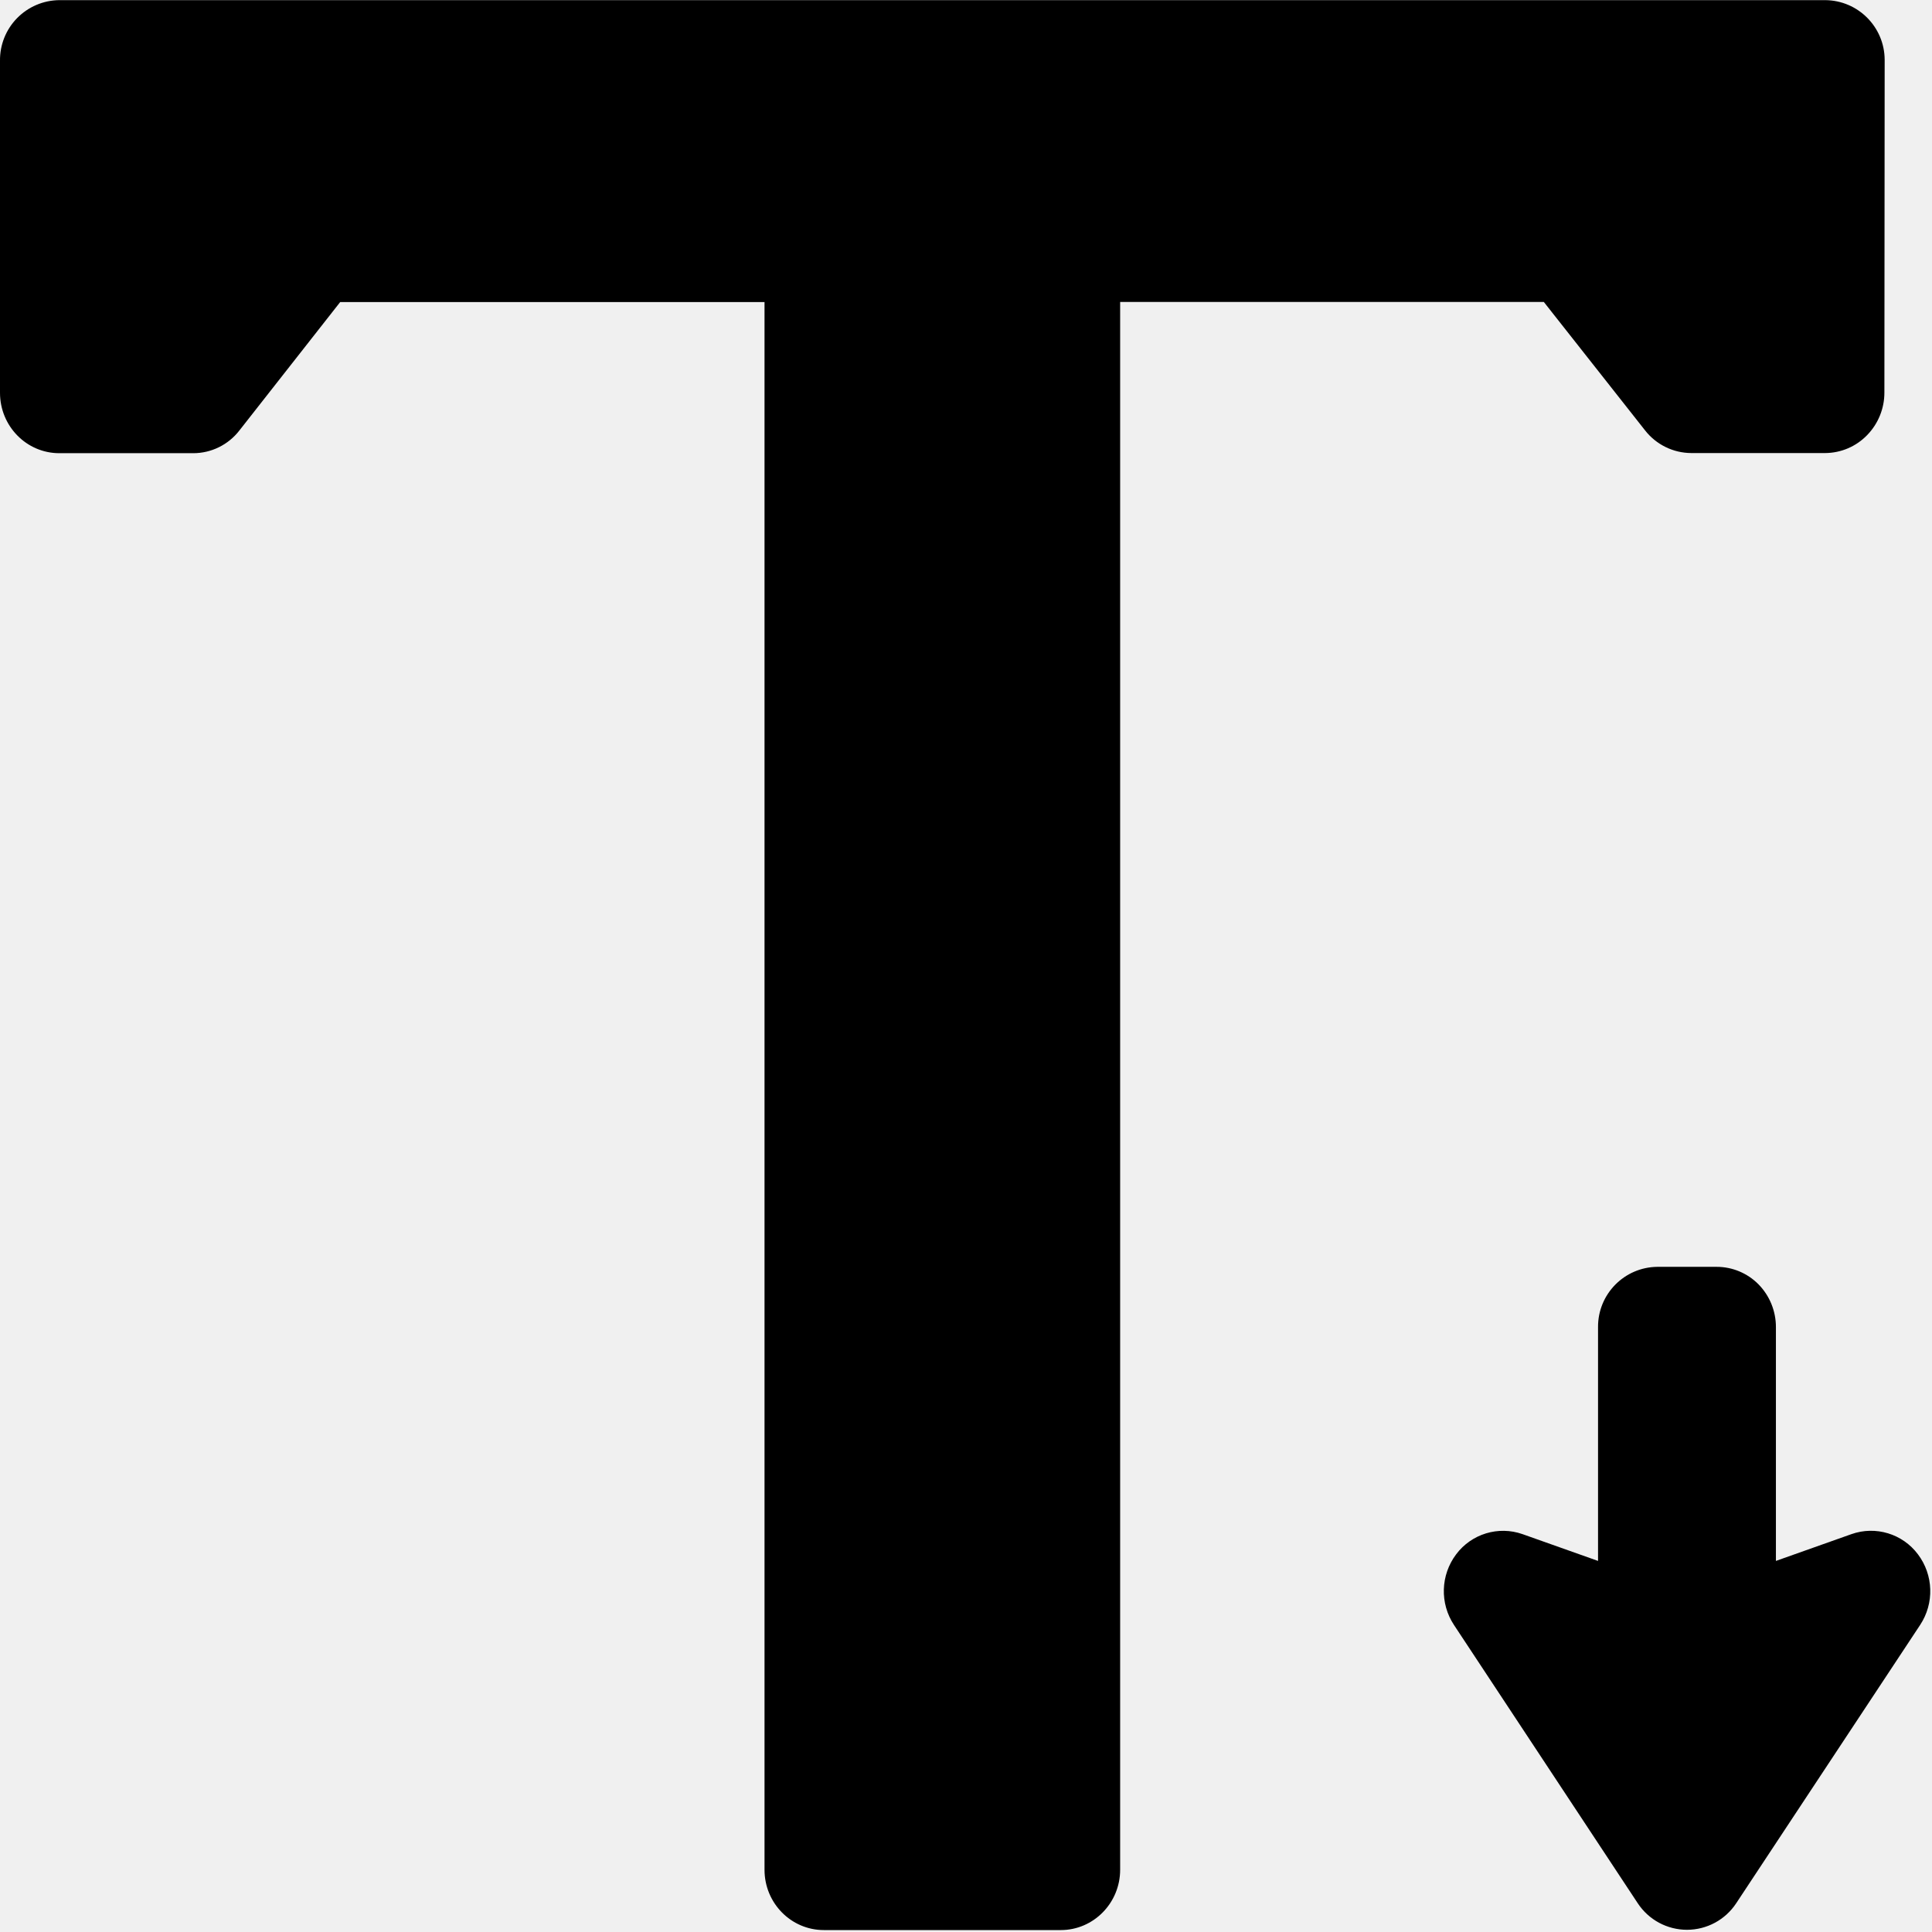
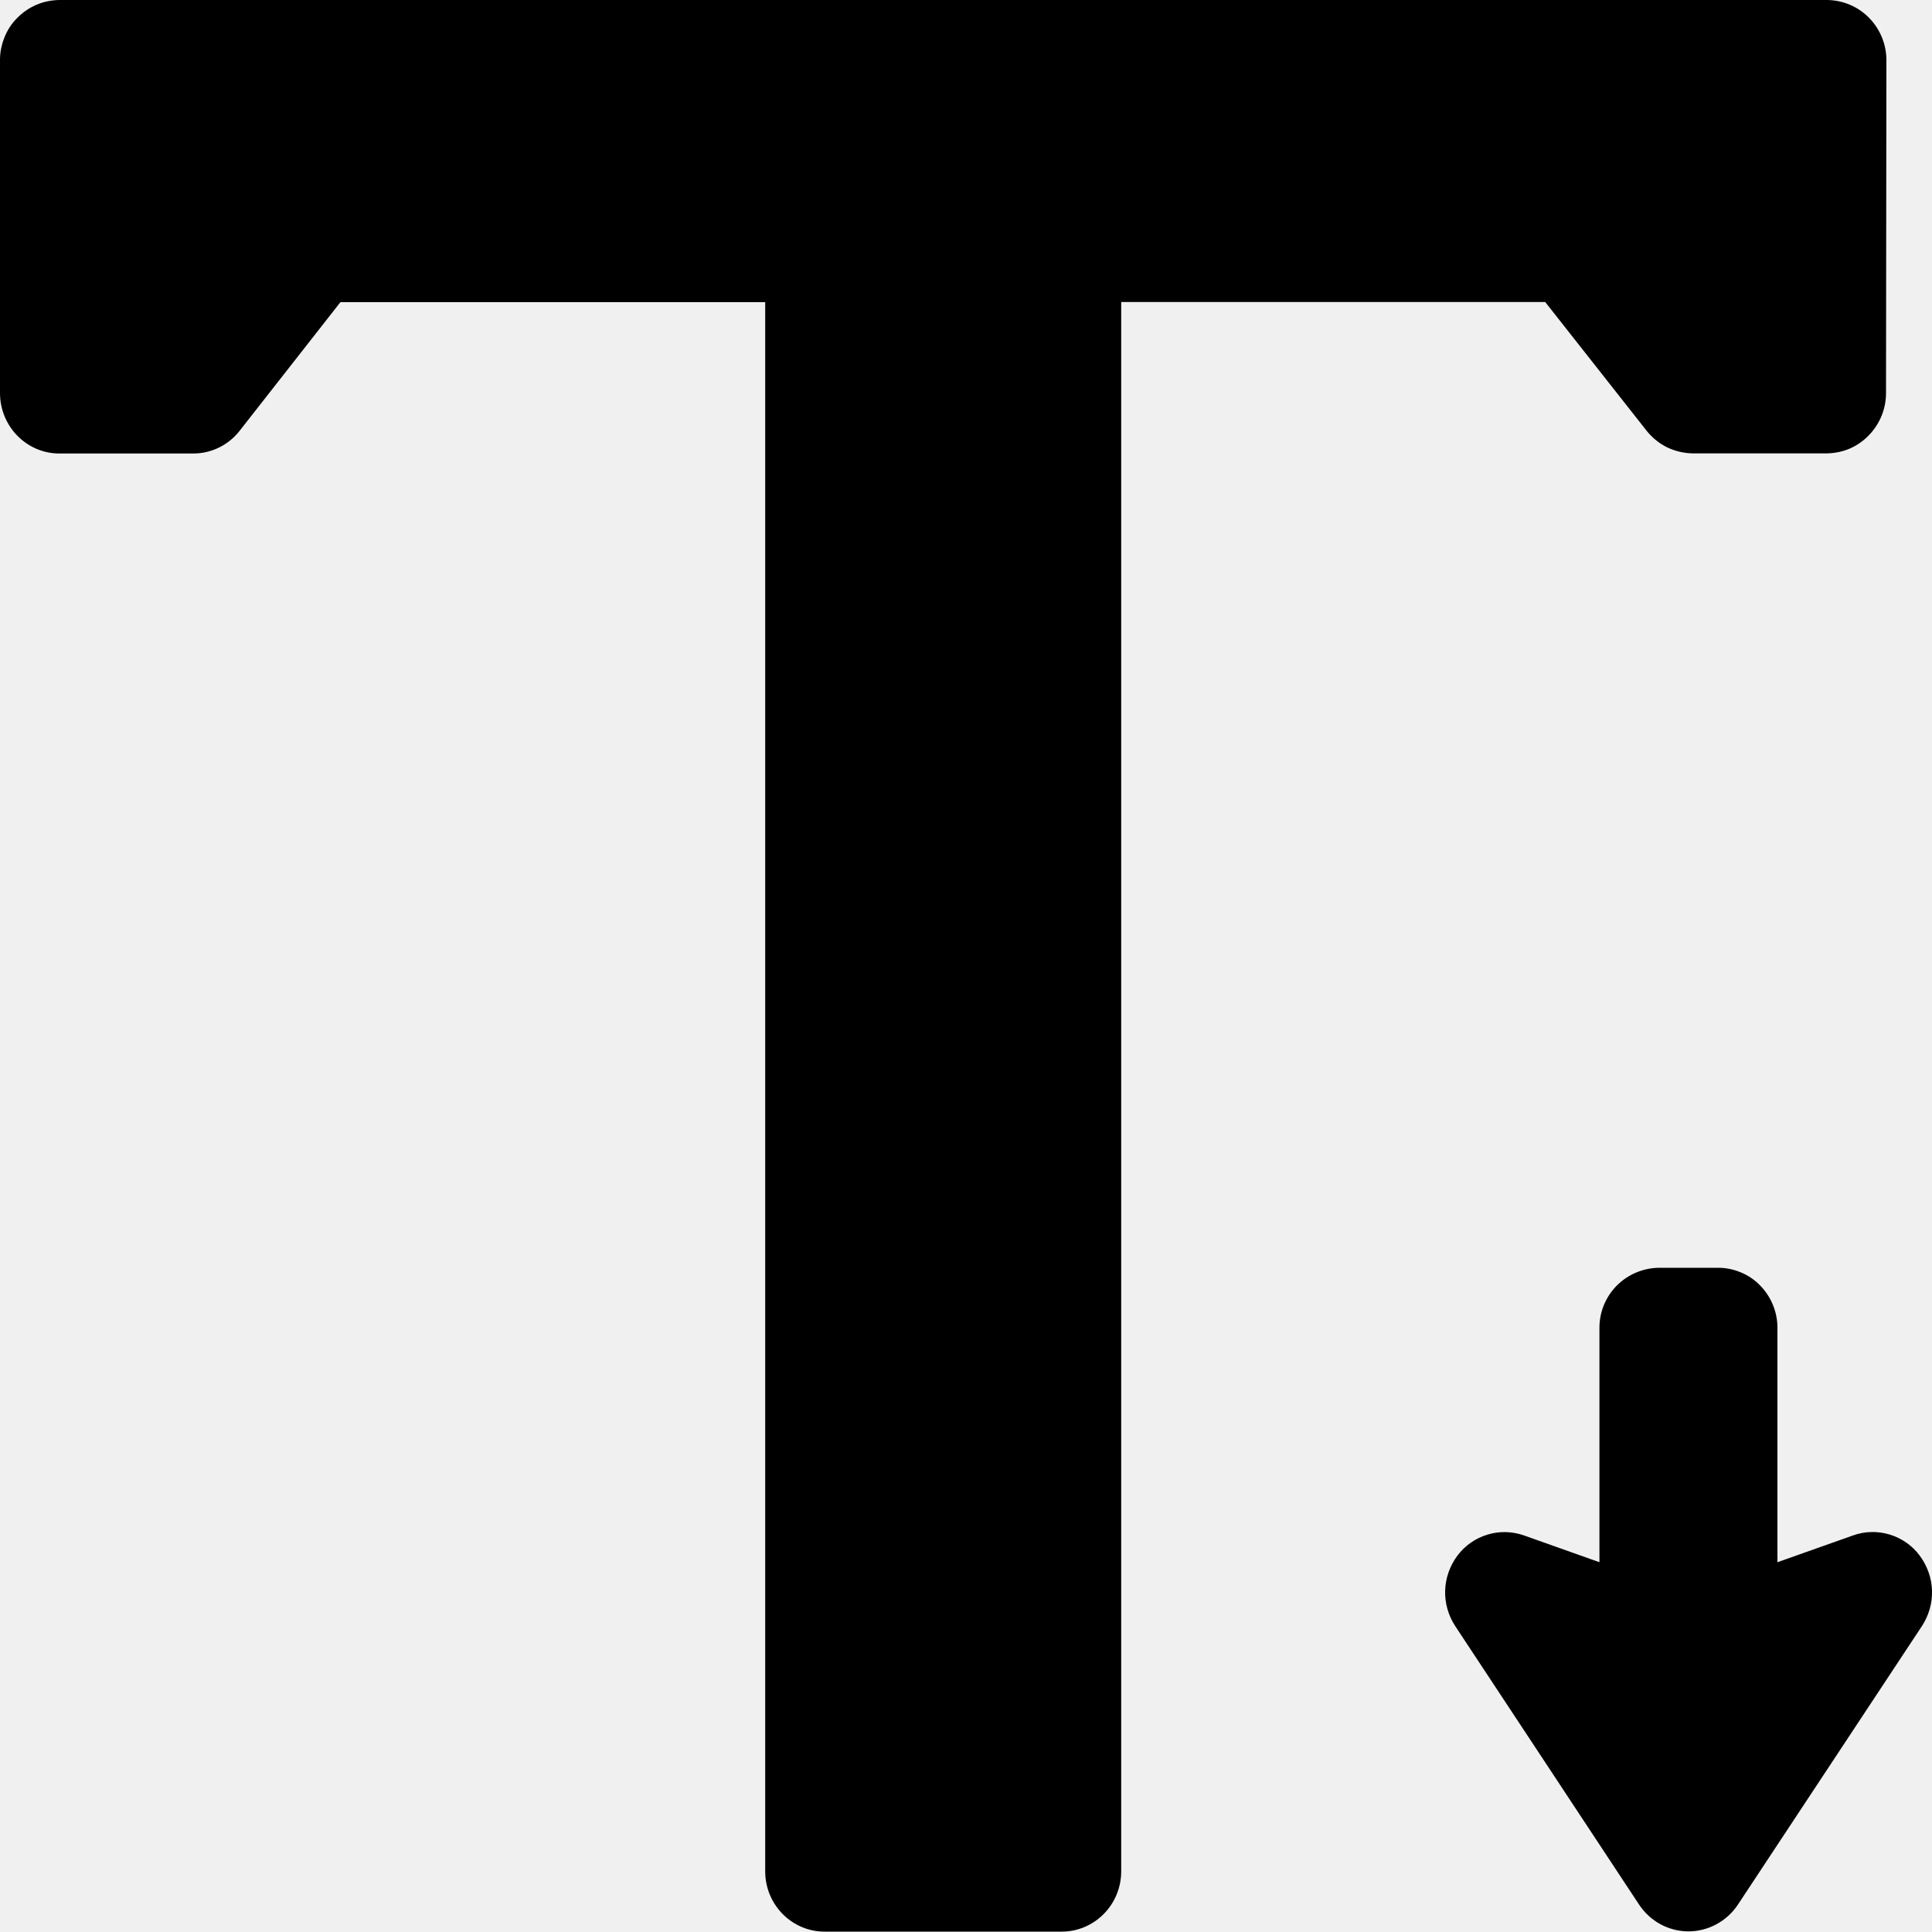
- <svg xmlns="http://www.w3.org/2000/svg" width="14" height="14">
-   <g fill="#000" fill-rule="evenodd">
-     <path d="M11.921 3.119a.427.427 0 0 0 .335.164h.97a.426.426 0 0 0 .304-.13.441.441 0 0 0 .125-.31l.002-2.41a.434.434 0 0 0-.43-.432H.43A.434.434 0 0 0 0 .44v2.406c0 .242.192.438.43.438h.97c.13 0 .254-.06.335-.165l.73-.93H5.54v11.36c0 .241.192.437.43.437h1.717c.237 0 .43-.196.43-.437V2.188h3.07l.734.931zM13.898 11.263a.425.425 0 0 0-.482-.146l-.547.194V9.617a.442.442 0 0 0-.126-.31.426.426 0 0 0-.304-.127h-.429a.434.434 0 0 0-.43.437v1.694l-.547-.194a.425.425 0 0 0-.481.146.444.444 0 0 0-.016.512l1.332 2.017a.427.427 0 0 0 .713 0l1.333-2.017a.444.444 0 0 0-.016-.512z" />
+ <svg xmlns="http://www.w3.org/2000/svg" width="15" height="15" viewBox="0 0 15 15" fill="none">
+   <g clip-path="url(#clip0_711_29)">
+     <path fill-rule="evenodd" clip-rule="evenodd" d="M12.784 3.344C12.827 3.398 12.881 3.442 12.943 3.473C13.006 3.503 13.074 3.519 13.143 3.52H14.183C14.244 3.519 14.305 3.507 14.361 3.483C14.416 3.459 14.467 3.424 14.509 3.38C14.596 3.291 14.644 3.172 14.643 3.048L14.646 0.463C14.645 0.341 14.596 0.224 14.51 0.137C14.424 0.05 14.307 0.001 14.184 0H0.461C0.4 0.001 0.339 0.013 0.283 0.037C0.227 0.061 0.176 0.096 0.133 0.14C0.09 0.183 0.056 0.235 0.034 0.292C0.011 0.349 -0.001 0.41 3.11149e-05 0.471V3.051C3.11149e-05 3.31 0.206 3.521 0.461 3.521H1.501C1.641 3.521 1.774 3.456 1.861 3.344L2.643 2.346H5.941V14.529C5.941 14.787 6.147 14.997 6.402 14.997H8.243C8.498 14.997 8.705 14.787 8.705 14.529V2.345H11.997L12.784 3.344ZM14.904 12.077C14.846 11.999 14.764 11.942 14.671 11.914C14.578 11.886 14.479 11.888 14.387 11.921L13.8 12.129V10.312C13.801 10.188 13.752 10.068 13.665 9.98C13.623 9.936 13.572 9.902 13.516 9.879C13.46 9.855 13.4 9.843 13.339 9.843H12.879C12.756 9.845 12.638 9.895 12.552 9.982C12.465 10.07 12.417 10.189 12.418 10.312V12.129L11.832 11.921C11.74 11.889 11.641 11.886 11.548 11.915C11.455 11.943 11.374 12 11.316 12.077C11.257 12.156 11.223 12.251 11.22 12.349C11.217 12.447 11.245 12.544 11.299 12.626L12.727 14.789C12.769 14.852 12.826 14.904 12.892 14.94C12.959 14.976 13.034 14.995 13.109 14.995C13.185 14.995 13.26 14.976 13.326 14.94C13.393 14.904 13.45 14.852 13.492 14.789L14.921 12.626C14.975 12.544 15.003 12.447 15 12.349C14.997 12.251 14.963 12.156 14.904 12.077V12.077Z" fill="black" />
  </g>
+   <defs>
+     <clipPath id="clip0_711_29">
+       <rect width="15" height="15" fill="white" />
+     </clipPath>
+   </defs>
</svg>
